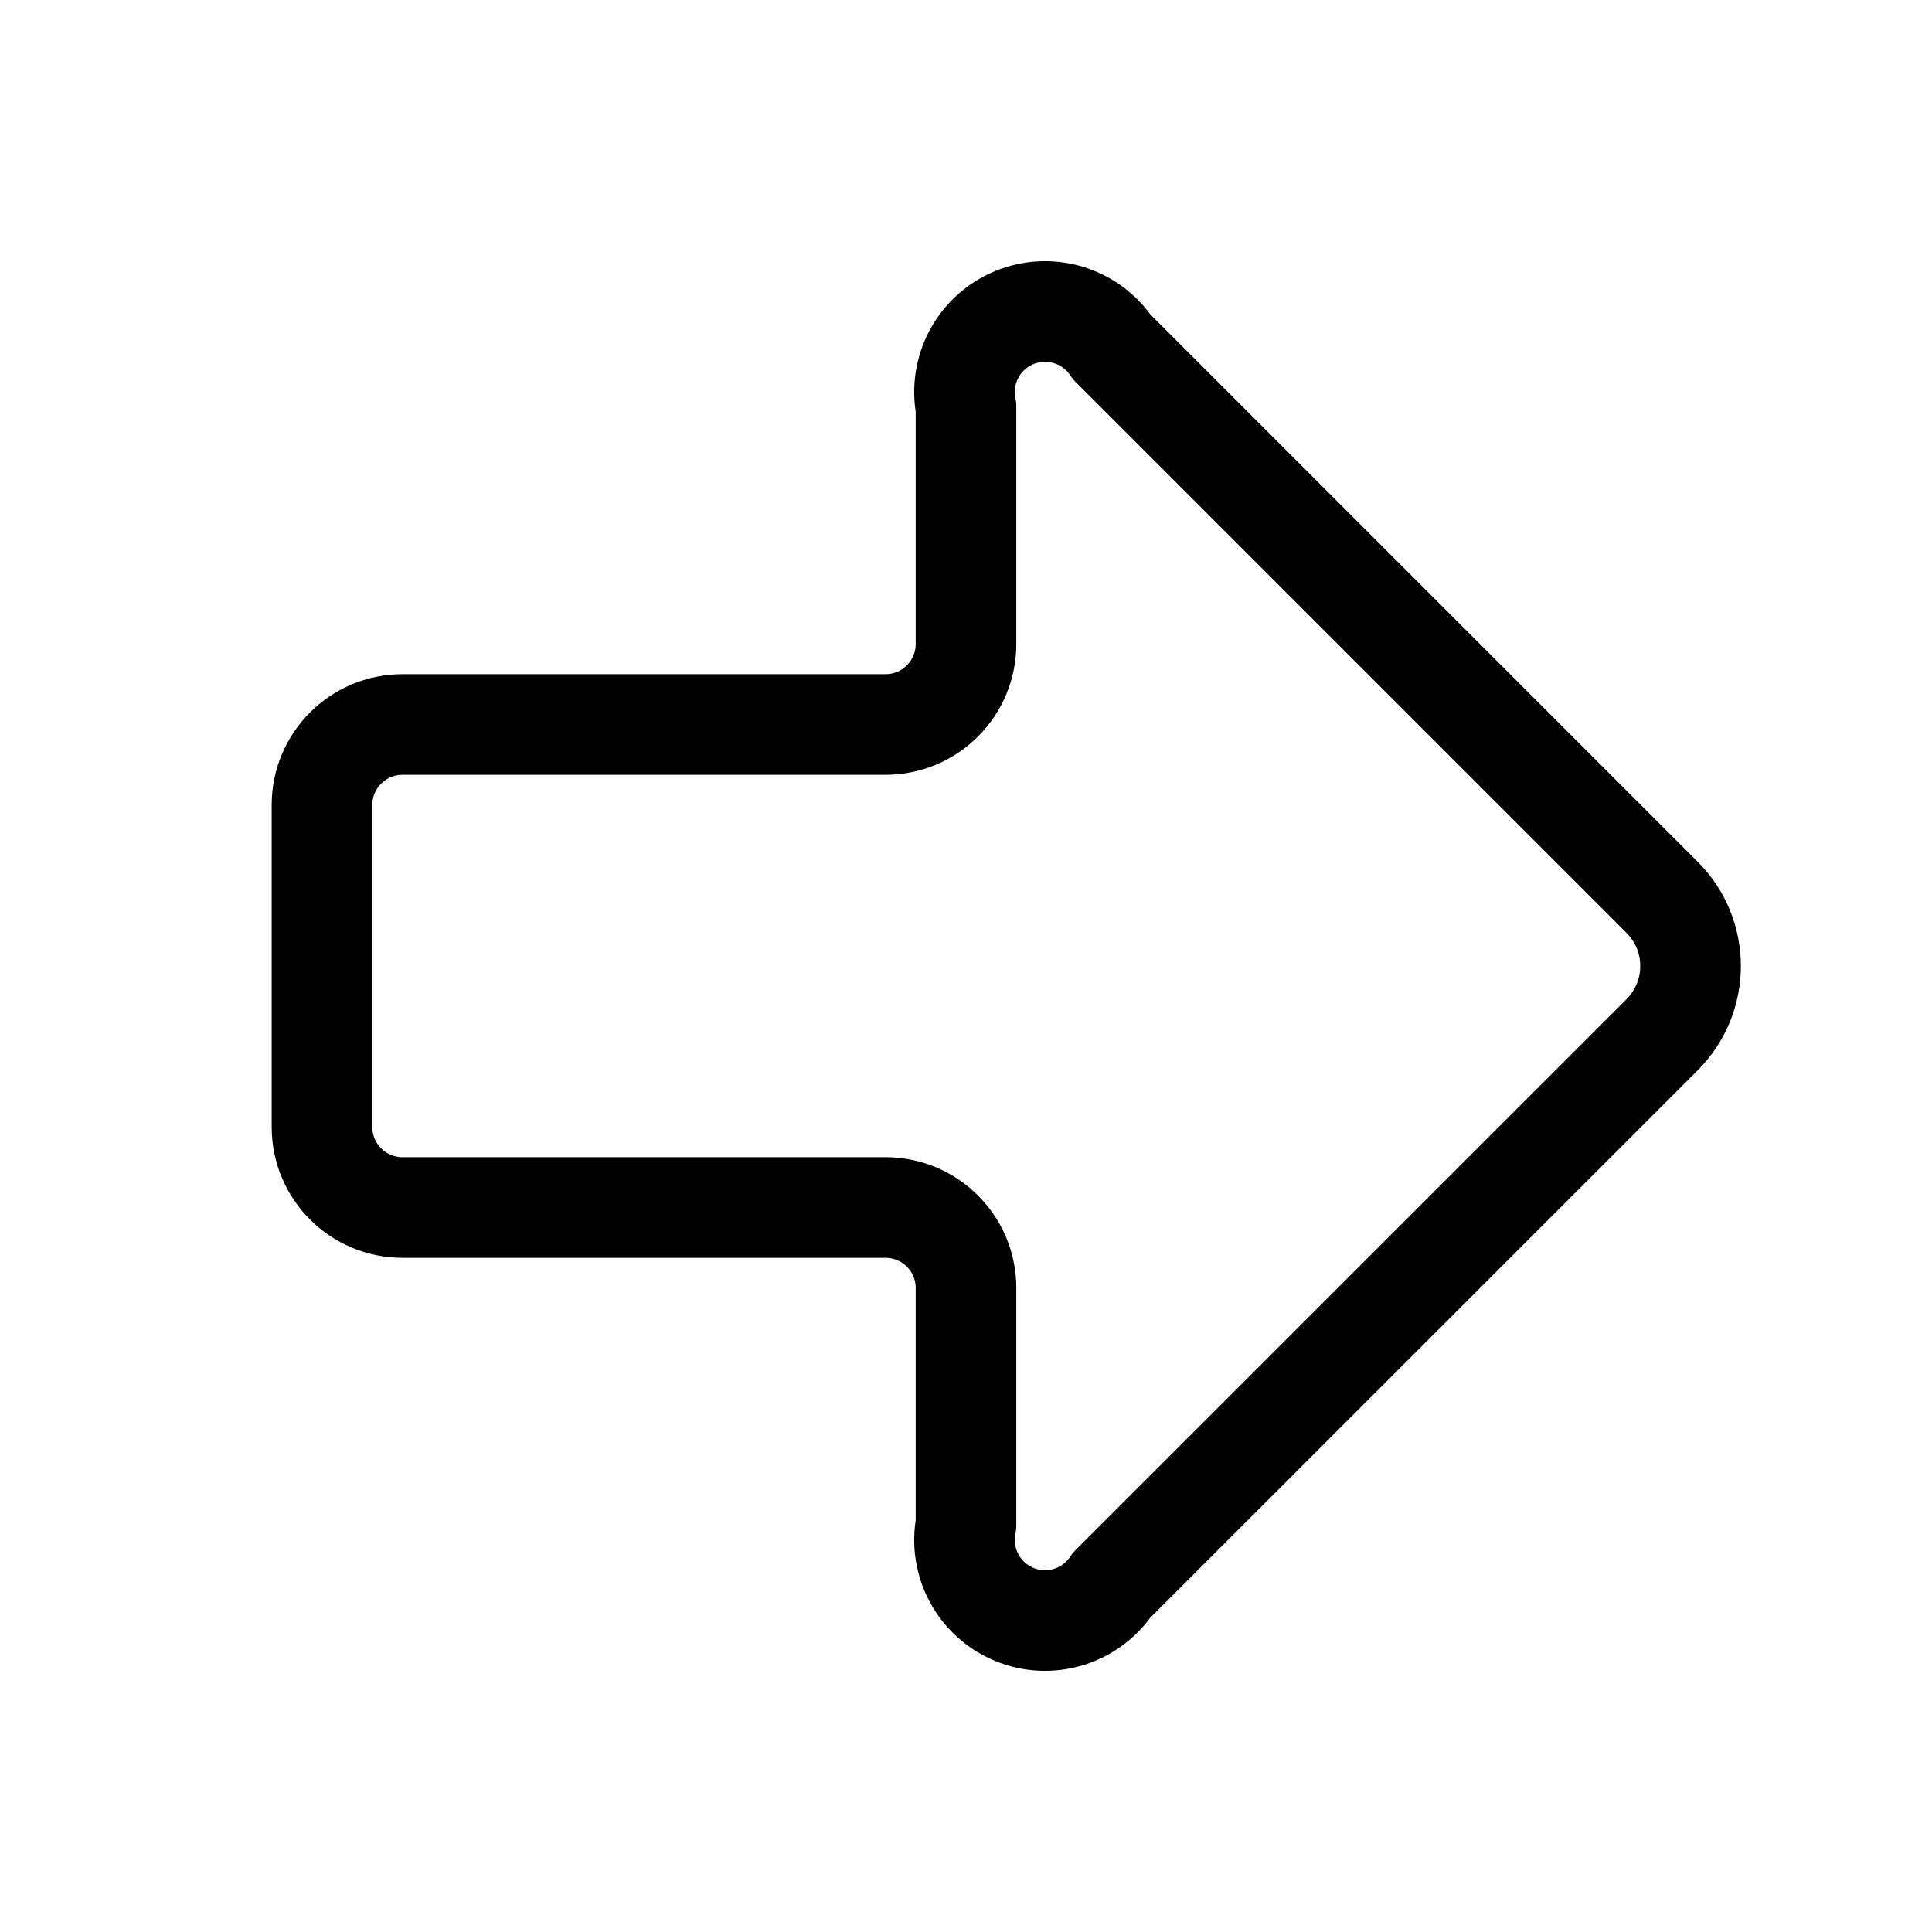
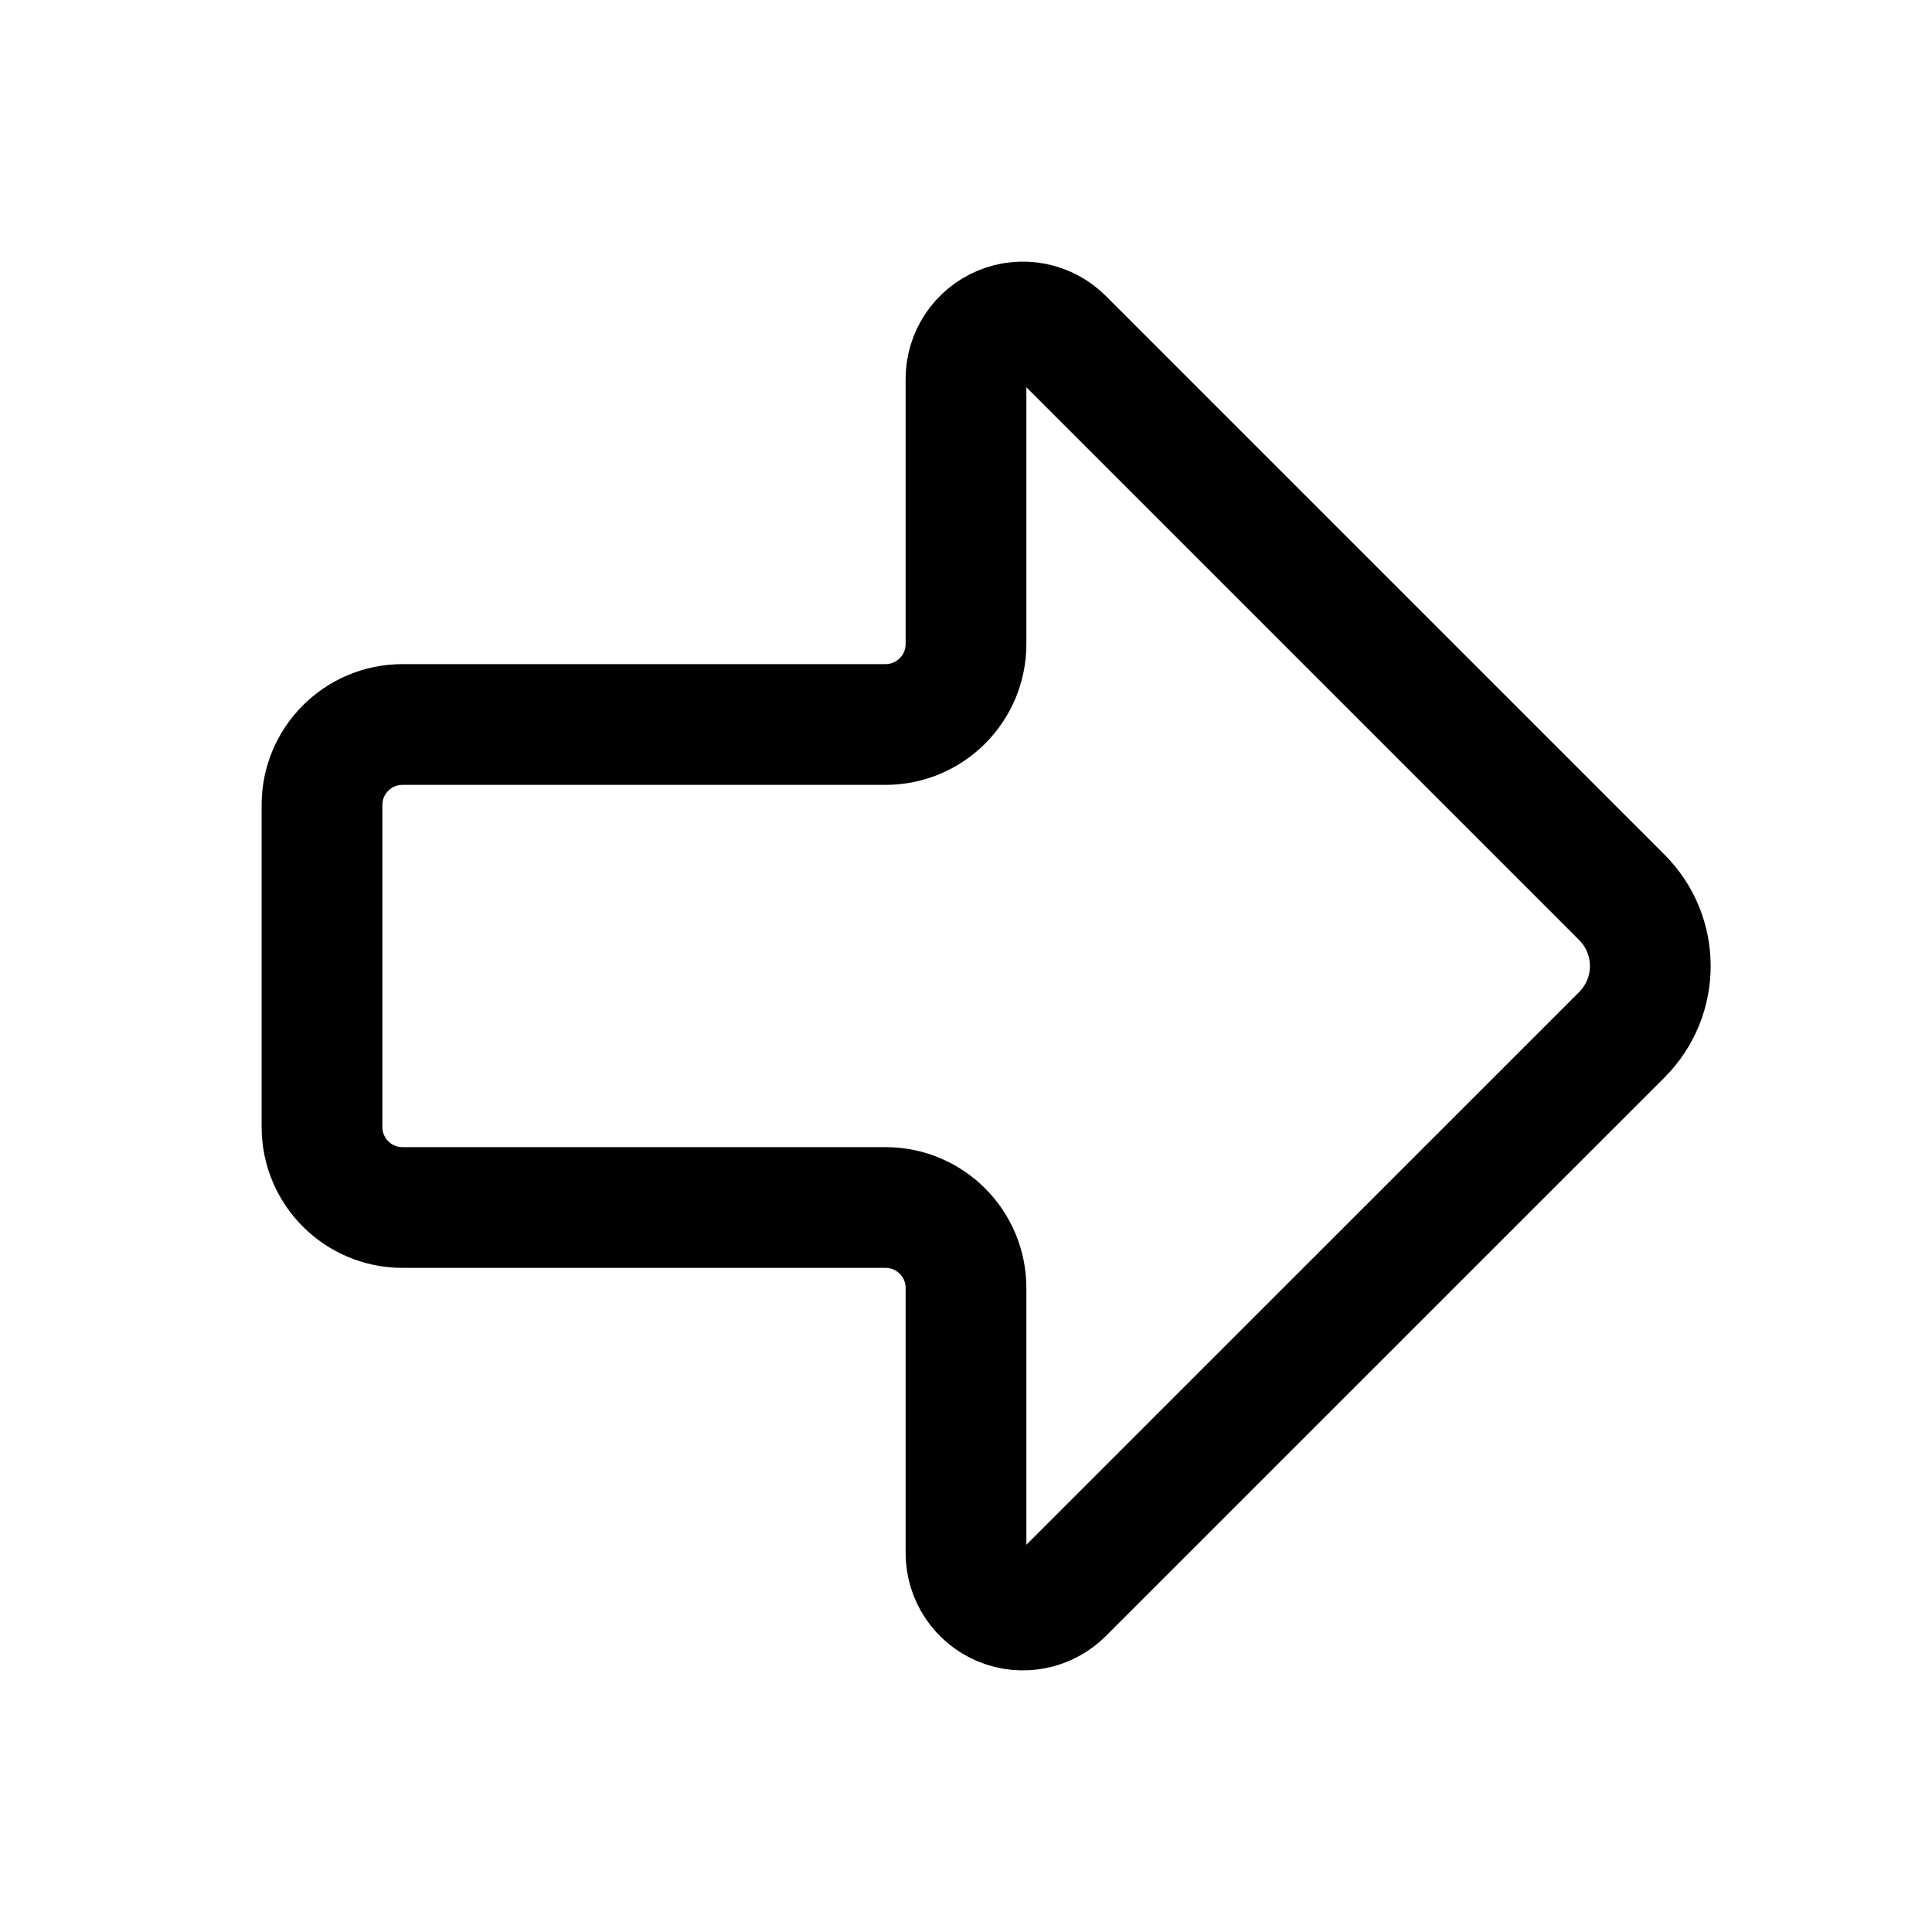
- <svg xmlns="http://www.w3.org/2000/svg" width="48" height="48" viewBox="0 0 24 24" fill="none" stroke="currentColor" stroke-width="1.25" stroke-linecap="round" stroke-linejoin="round" class="lucide lucide-arrow-big-right-icon lucide-arrow-big-right">
-   <path d="M11 9a1 1 0 0 0 1-1V5.061a1 1 0 0 1 1.811-.75l6.836 6.836a1.207 1.207 0 0 1 0 1.707l-6.836 6.835a1 1 0 0 1-1.811-.75V16a1 1 0 0 0-1-1H5a1 1 0 0 1-1-1v-4a1 1 0 0 1 1-1z" />
+ <svg xmlns="http://www.w3.org/2000/svg" width="48" height="48" viewBox="0 0 24 24" fill="none" stroke="currentColor" stroke-width="1.5" stroke-linecap="round" stroke-linejoin="round" class="lucide lucide-arrow-big-right-icon lucide-arrow-big-right">
+   <path d="M13.207 19.793a.707.707 0 0 1-1.207-.5V16a1 1 0 0 0-1-1H5a1 1 0 0 1-1-1v-4a1 1 0 0 1 1-1h6a1 1 0 0 0 1-1V4.707a.707.707 0 0 1 1.207-.5l6.94 6.94a1.207 1.207 0 0 1 0 1.707z" />
</svg>
